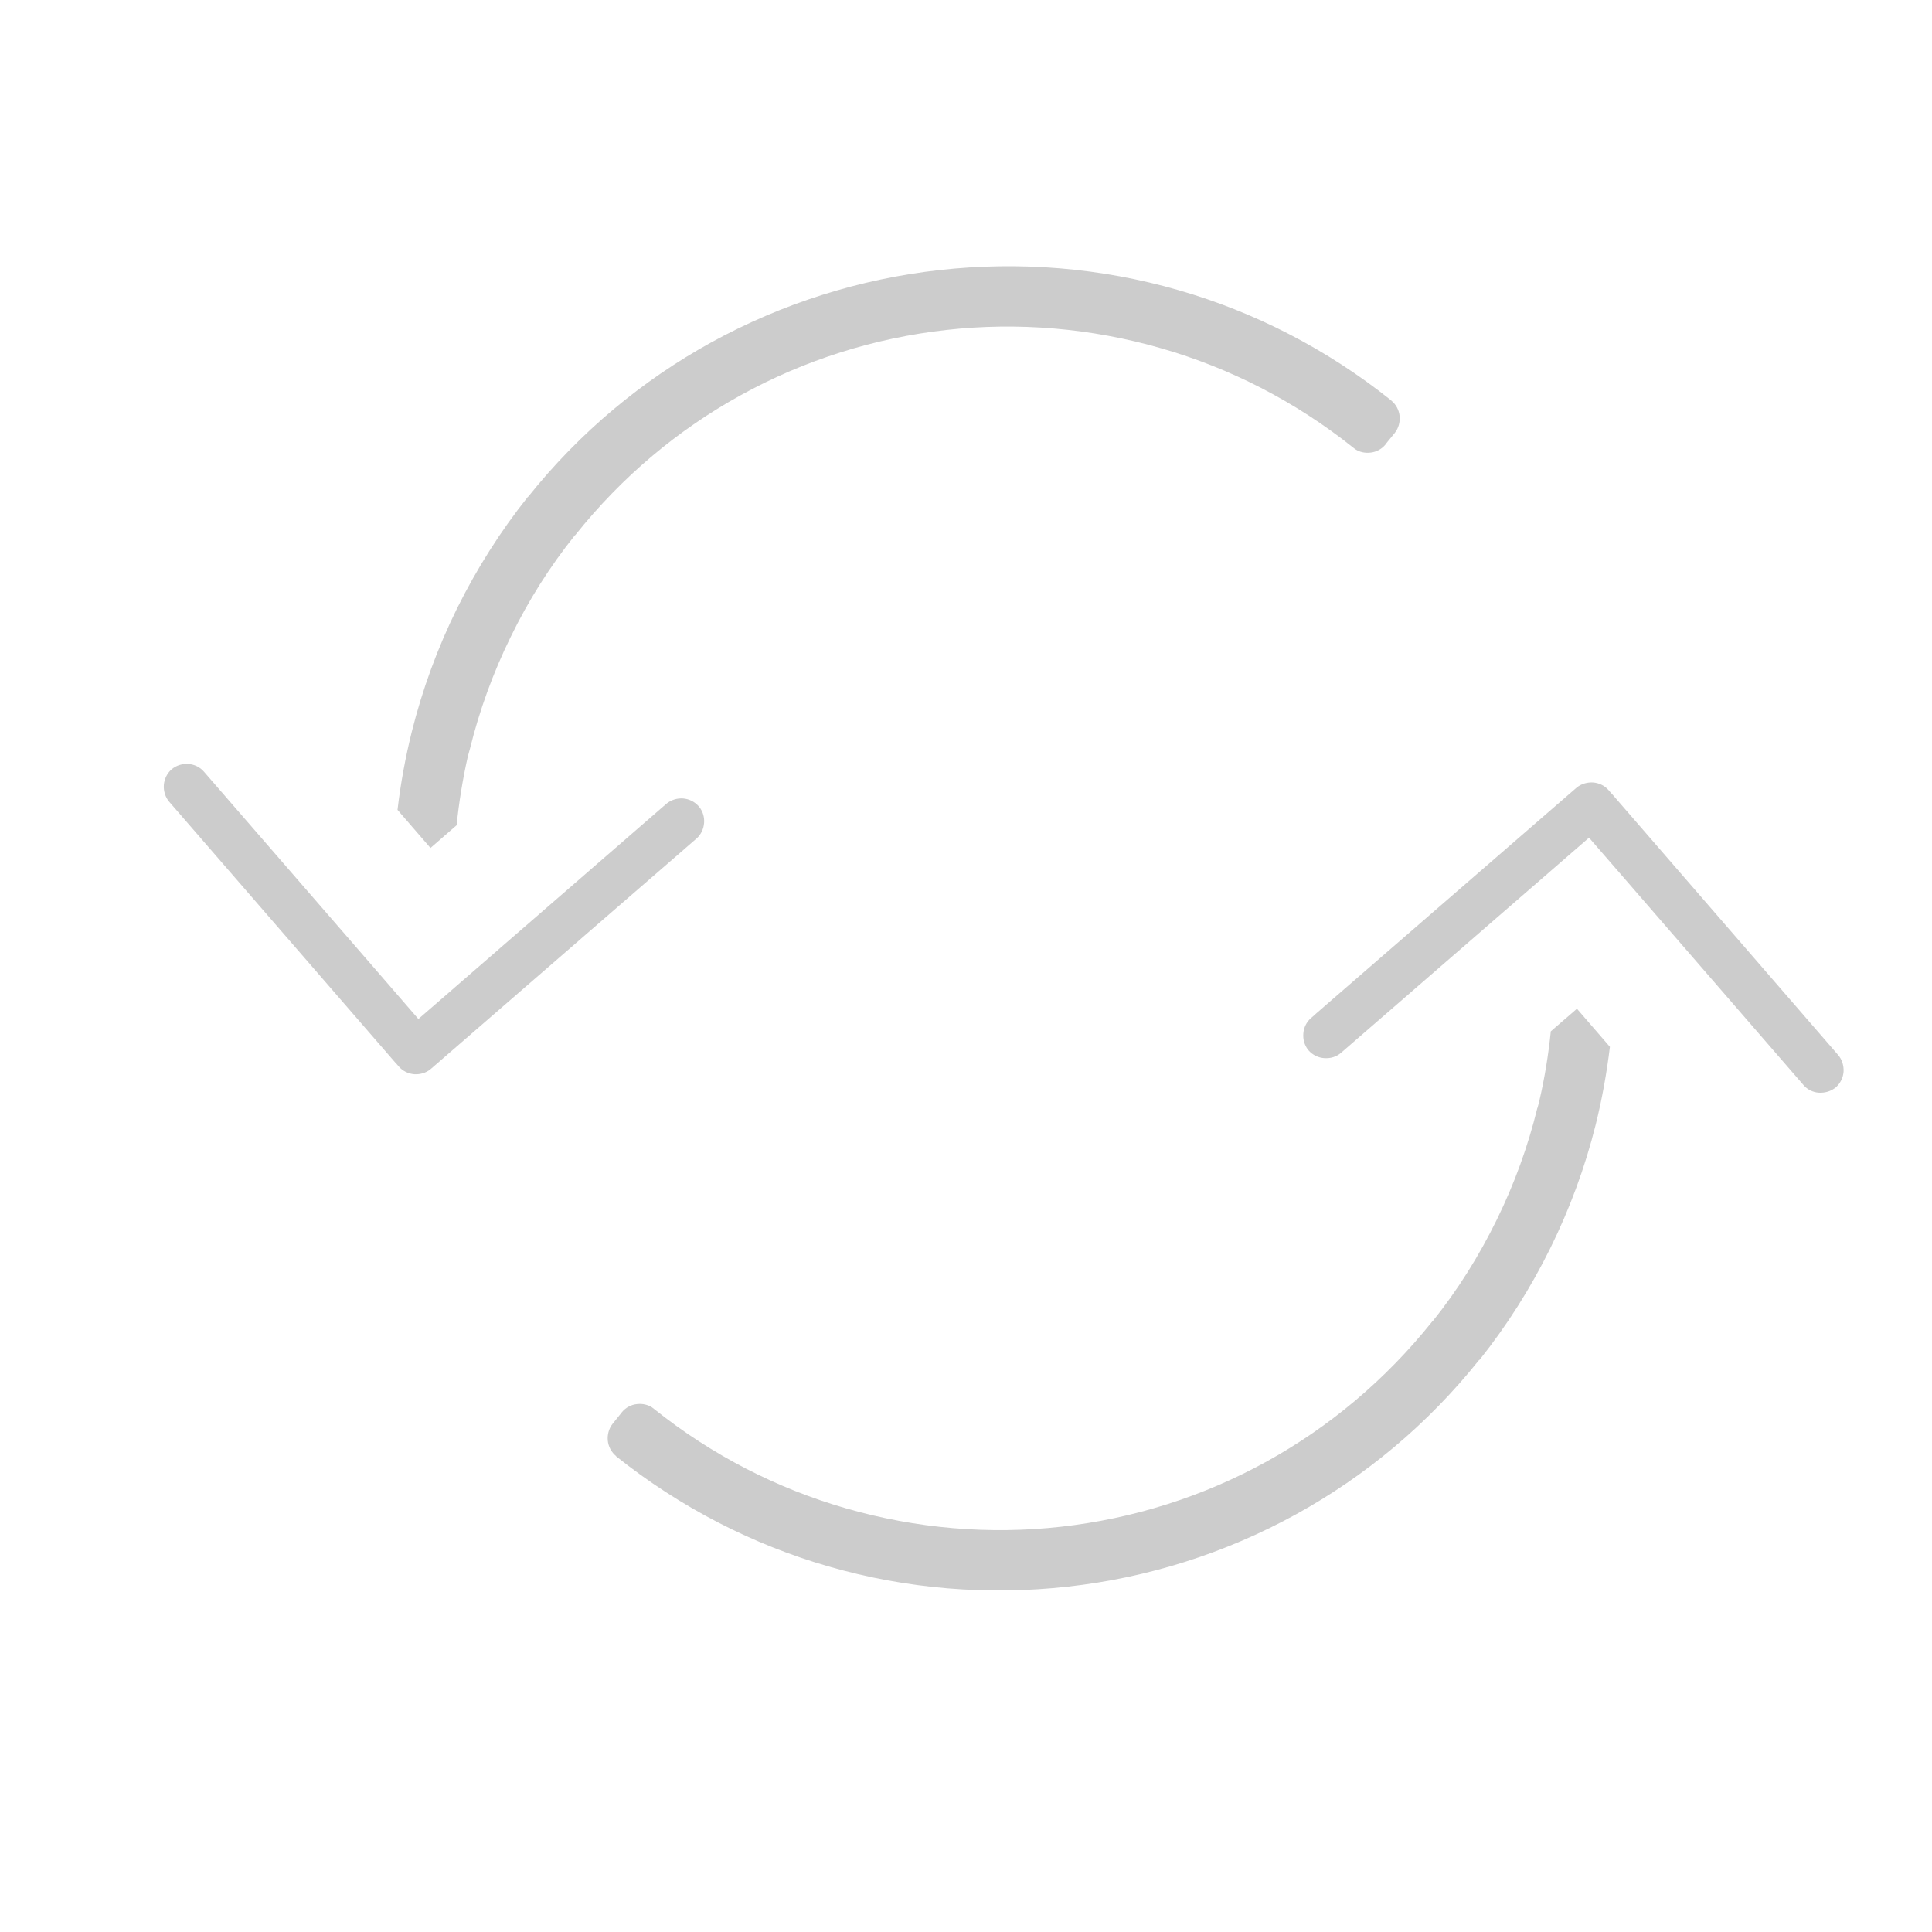
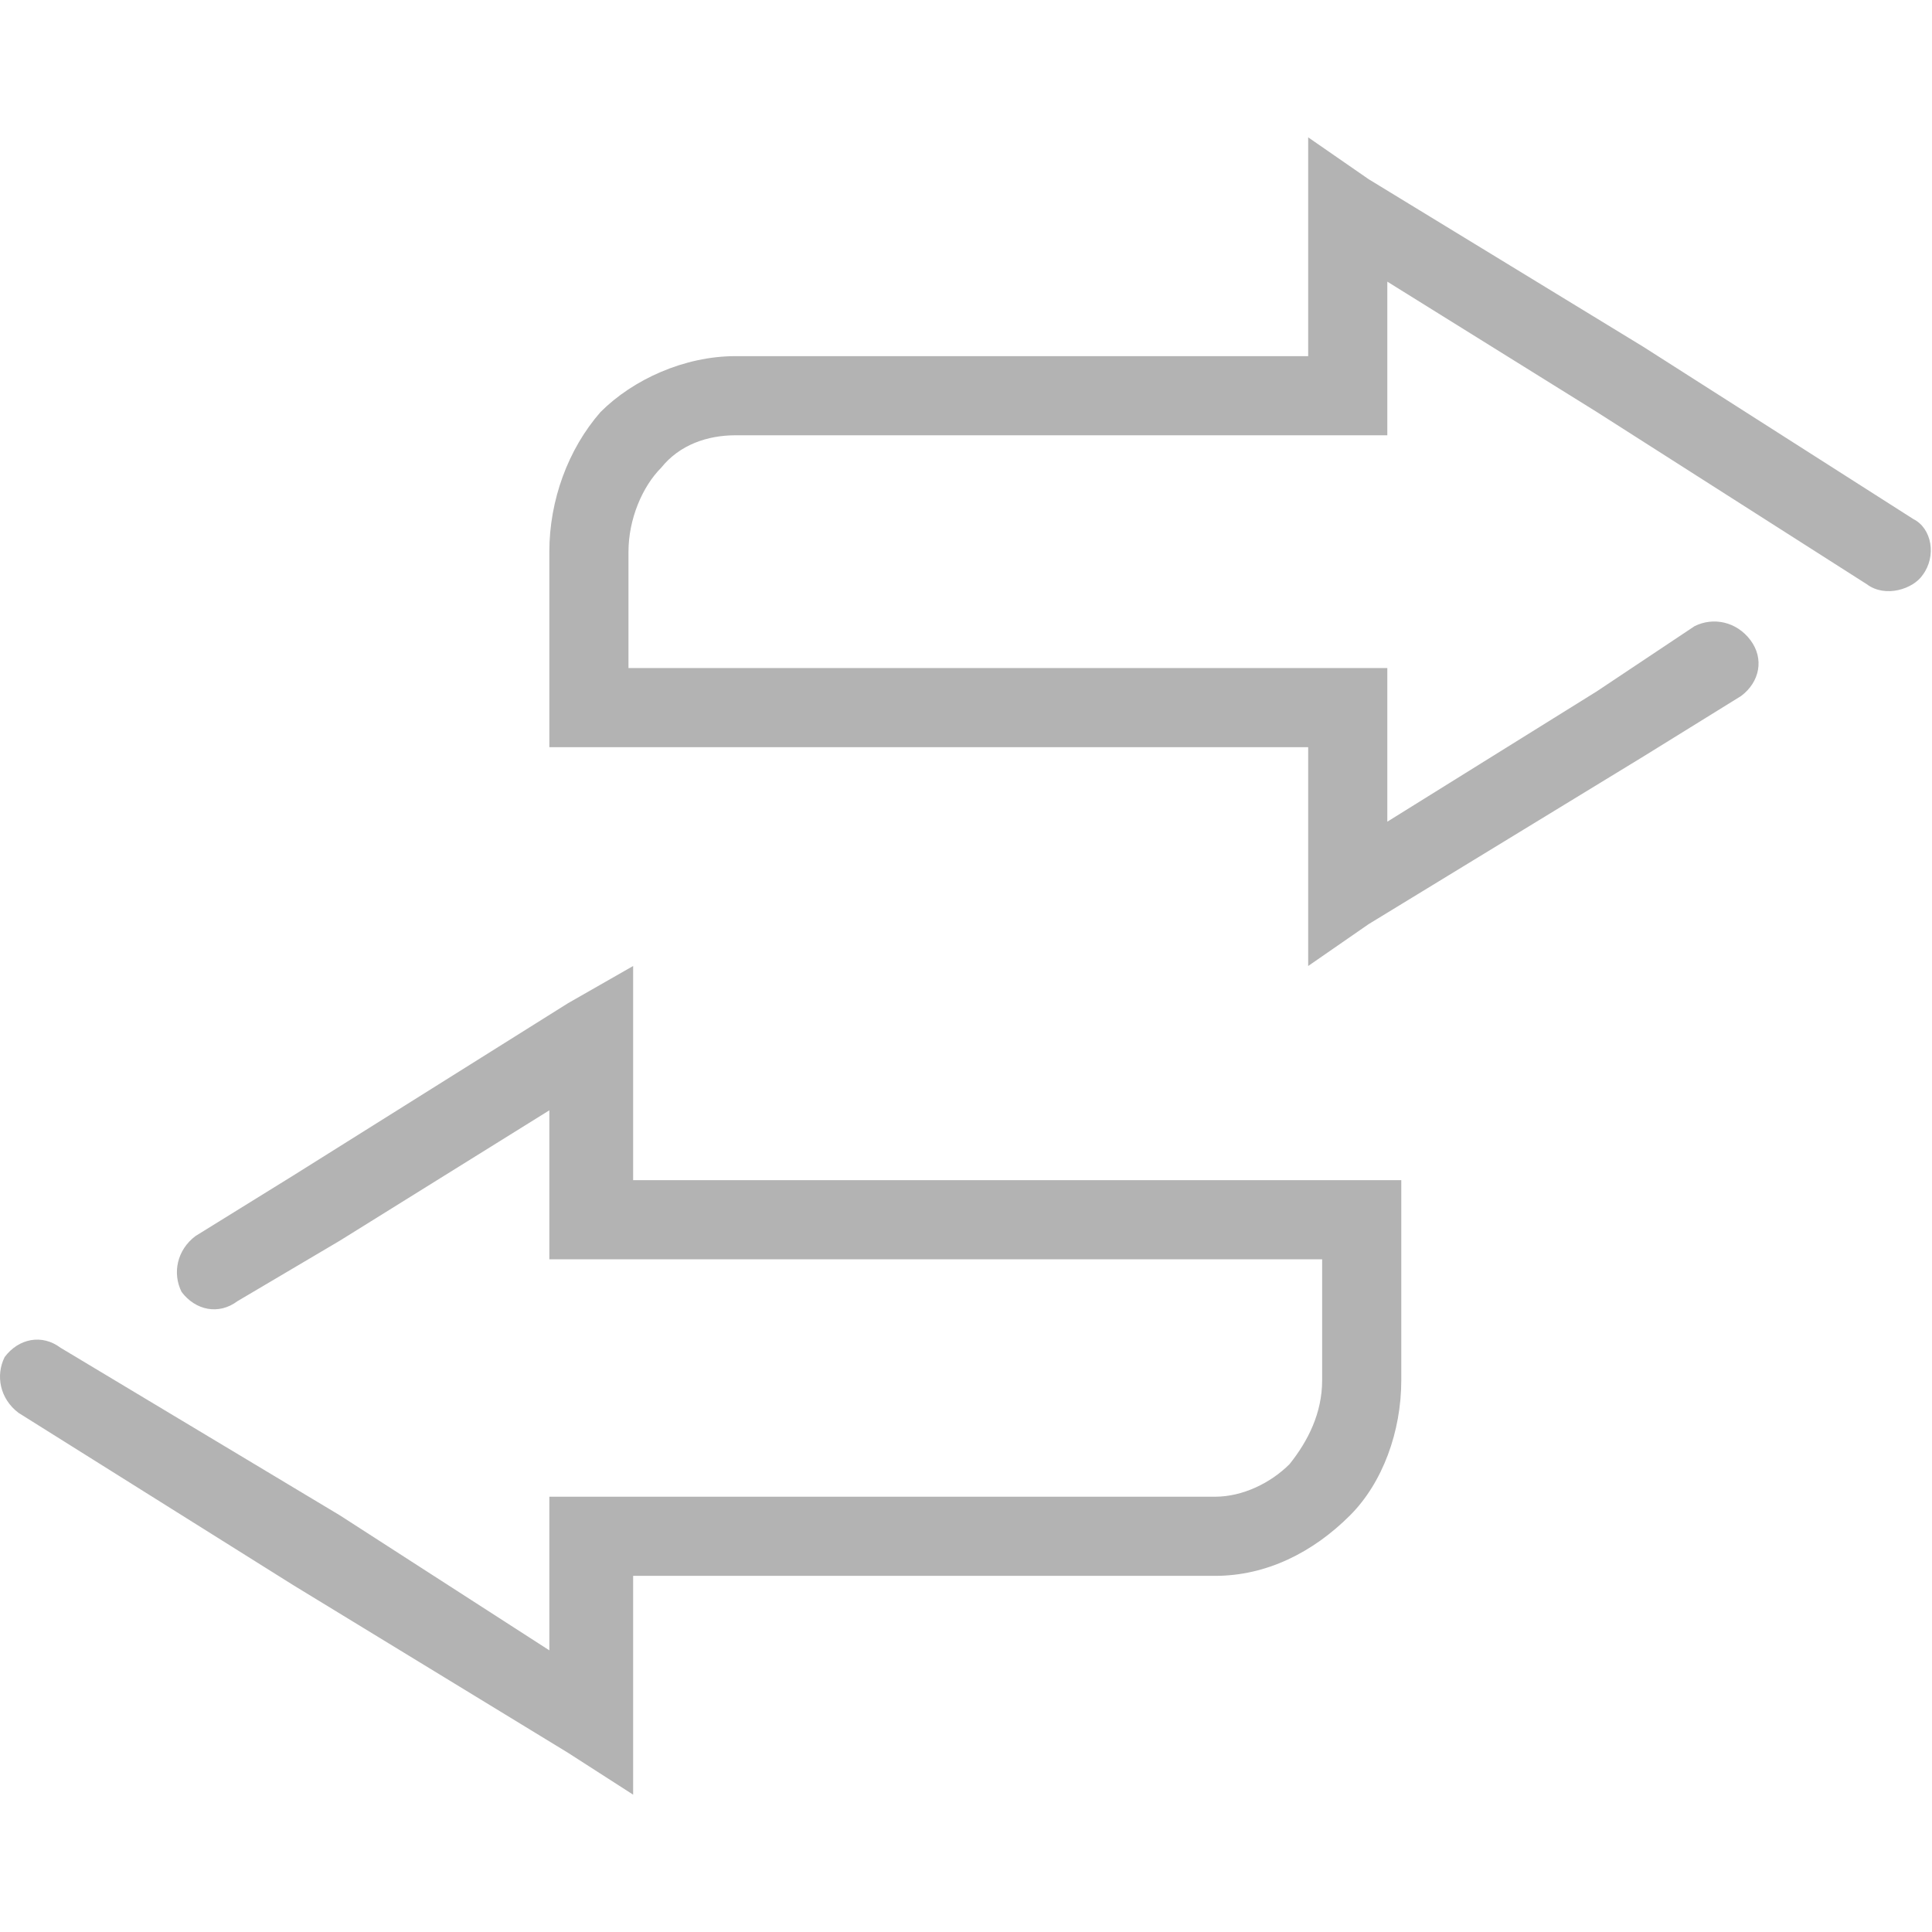
- <svg xmlns="http://www.w3.org/2000/svg" xml:space="preserve" width="23" height="23" version="1.1" style="shape-rendering:geometricPrecision; text-rendering:geometricPrecision; image-rendering:optimizeQuality; fill-rule:evenodd; clip-rule:evenodd" viewBox="0 0 16933 16933">
+ <svg xmlns="http://www.w3.org/2000/svg" xml:space="preserve" width="25" height="25" version="1.0" style="shape-rendering:geometricPrecision;text-rendering:geometricPrecision;image-rendering:optimizeQuality;fill-rule:evenodd;clip-rule:evenodd" viewBox="0 0 415 356">
  <defs>
-     <style type="text/css">
-    
-     .fil0 {fill:#CCCCCC;fill-rule:nonzero}
-    
-   </style>
+     <style>.fil0{fill:#b3b3b3;fill-rule:nonzero}</style>
  </defs>
  <g id="Layer_x0020_1">
-     <path class="fil0" d="M11363 13270c600,-331 1148,-783 1601,-1351l3 0c241,-302 448,-630 619,-976 172,-348 306,-712 399,-1084 56,-225 97,-454 125,-684l-289 -334 -229 198c-21,206 -54,409 -100,607l-6 25 -11 40 -1 0c-82,336 -201,664 -355,978 -156,319 -344,619 -564,893l-2 0c-413,517 -908,927 -1447,1225 -562,311 -1178,504 -1807,574 -625,70 -1268,17 -1887,-162l0 0c-597,-172 -1169,-462 -1678,-869l-21 -16c-39,-24 -84,-33 -128,-28l-2 0c-50,5 -99,30 -133,72l-6 8 -75 93c-33,42 -47,96 -42,147 5,52 31,102 73,136l-1 1c569,454 1204,776 1863,966 684,198 1398,255 2097,177 697,-77 1380,-292 2004,-636zm-9927 -6390c-4,52 13,107 47,147l1986 2291 1 -1 0 1 25 29c35,41 85,64 136,68 50,3 102,-11 141,-43l6 -5 2296 -1991 0 -1 1 0 29 -25c40,-35 63,-85 67,-137 4,-49 -10,-100 -42,-140l-6 -7c-35,-40 -85,-64 -137,-68 -51,-3 -105,12 -147,48l-1771 1537 -401 348 -348 -402 -1531 -1765c-35,-41 -86,-65 -137,-68 -52,-4 -106,12 -147,47 -41,36 -64,86 -68,137zm4794 -3877c-600,331 -1147,783 -1601,1351l-2 0c-241,302 -448,630 -620,976 -172,348 -305,712 -398,1084 -56,225 -98,454 -125,684l289 334 229 -199c21,-205 54,-408 99,-606l7 -25 11 -40 0 0c83,-336 202,-664 356,-978 155,-319 344,-619 564,-893l2 0c412,-517 907,-927 1447,-1225 562,-311 1178,-504 1806,-574 626,-70 1269,-17 1888,162l0 0c597,172 1168,462 1678,869l21 16c38,24 83,33 128,28l2 0c50,-5 99,-30 133,-72l5 -8 76 -93c33,-42 47,-96 42,-147 -5,-52 -31,-102 -73,-136l0 -1c-568,-454 -1203,-776 -1862,-966 -684,-198 -1398,-255 -2097,-177 -696,77 -1380,292 -2005,636zm9928 6390c3,-52 -13,-107 -48,-147l-1985 -2291 -1 0 0 0 -25 -29c-35,-41 -85,-64 -136,-68 -50,-3 -102,11 -142,43l-6 5 -2296 1991 1 1 -1 0 -29 25c-40,35 -64,85 -67,137 -4,49 10,100 41,140l6 7c35,40 86,64 137,67 52,4 106,-11 147,-47l1772 -1537 401 -348 349 402 1530 1765c34,41 85,65 136,68 52,3 106,-12 148,-47 41,-36 64,-86 68,-137z" />
+     <g id="_1063296099296">
+       <path class="fil0" d="M364 105c4-2 9-1 12 3s2 9-2 12l-21 13-59 36-13 9v-47H118V89c0-11 4-22 11-30 7-7 18-12 29-12h123V0l13 9 59 36 58 37c4 2 5 8 2 12-2 3-8 5-12 2l-58-37-45-28v33H158c-6 0-12 2-16 7-4 4-7 11-7 18v25h163v33l45-28 21-14zM51 250c-4 3-9 2-12-2-2-4-1-9 3-12l21-13 59-37 14-8v46h165v43c0 11-4 22-11 29-8 8-18 13-29 13H136v47l-14-9-59-36-59-37c-4-3-5-8-3-12 3-4 8-5 12-2l60 36 45 29v-33h143c6 0 12-3 16-7 4-5 7-11 7-18v-26H118v-32l-45 28-22 13z" />
+     </g>
  </g>
</svg>
